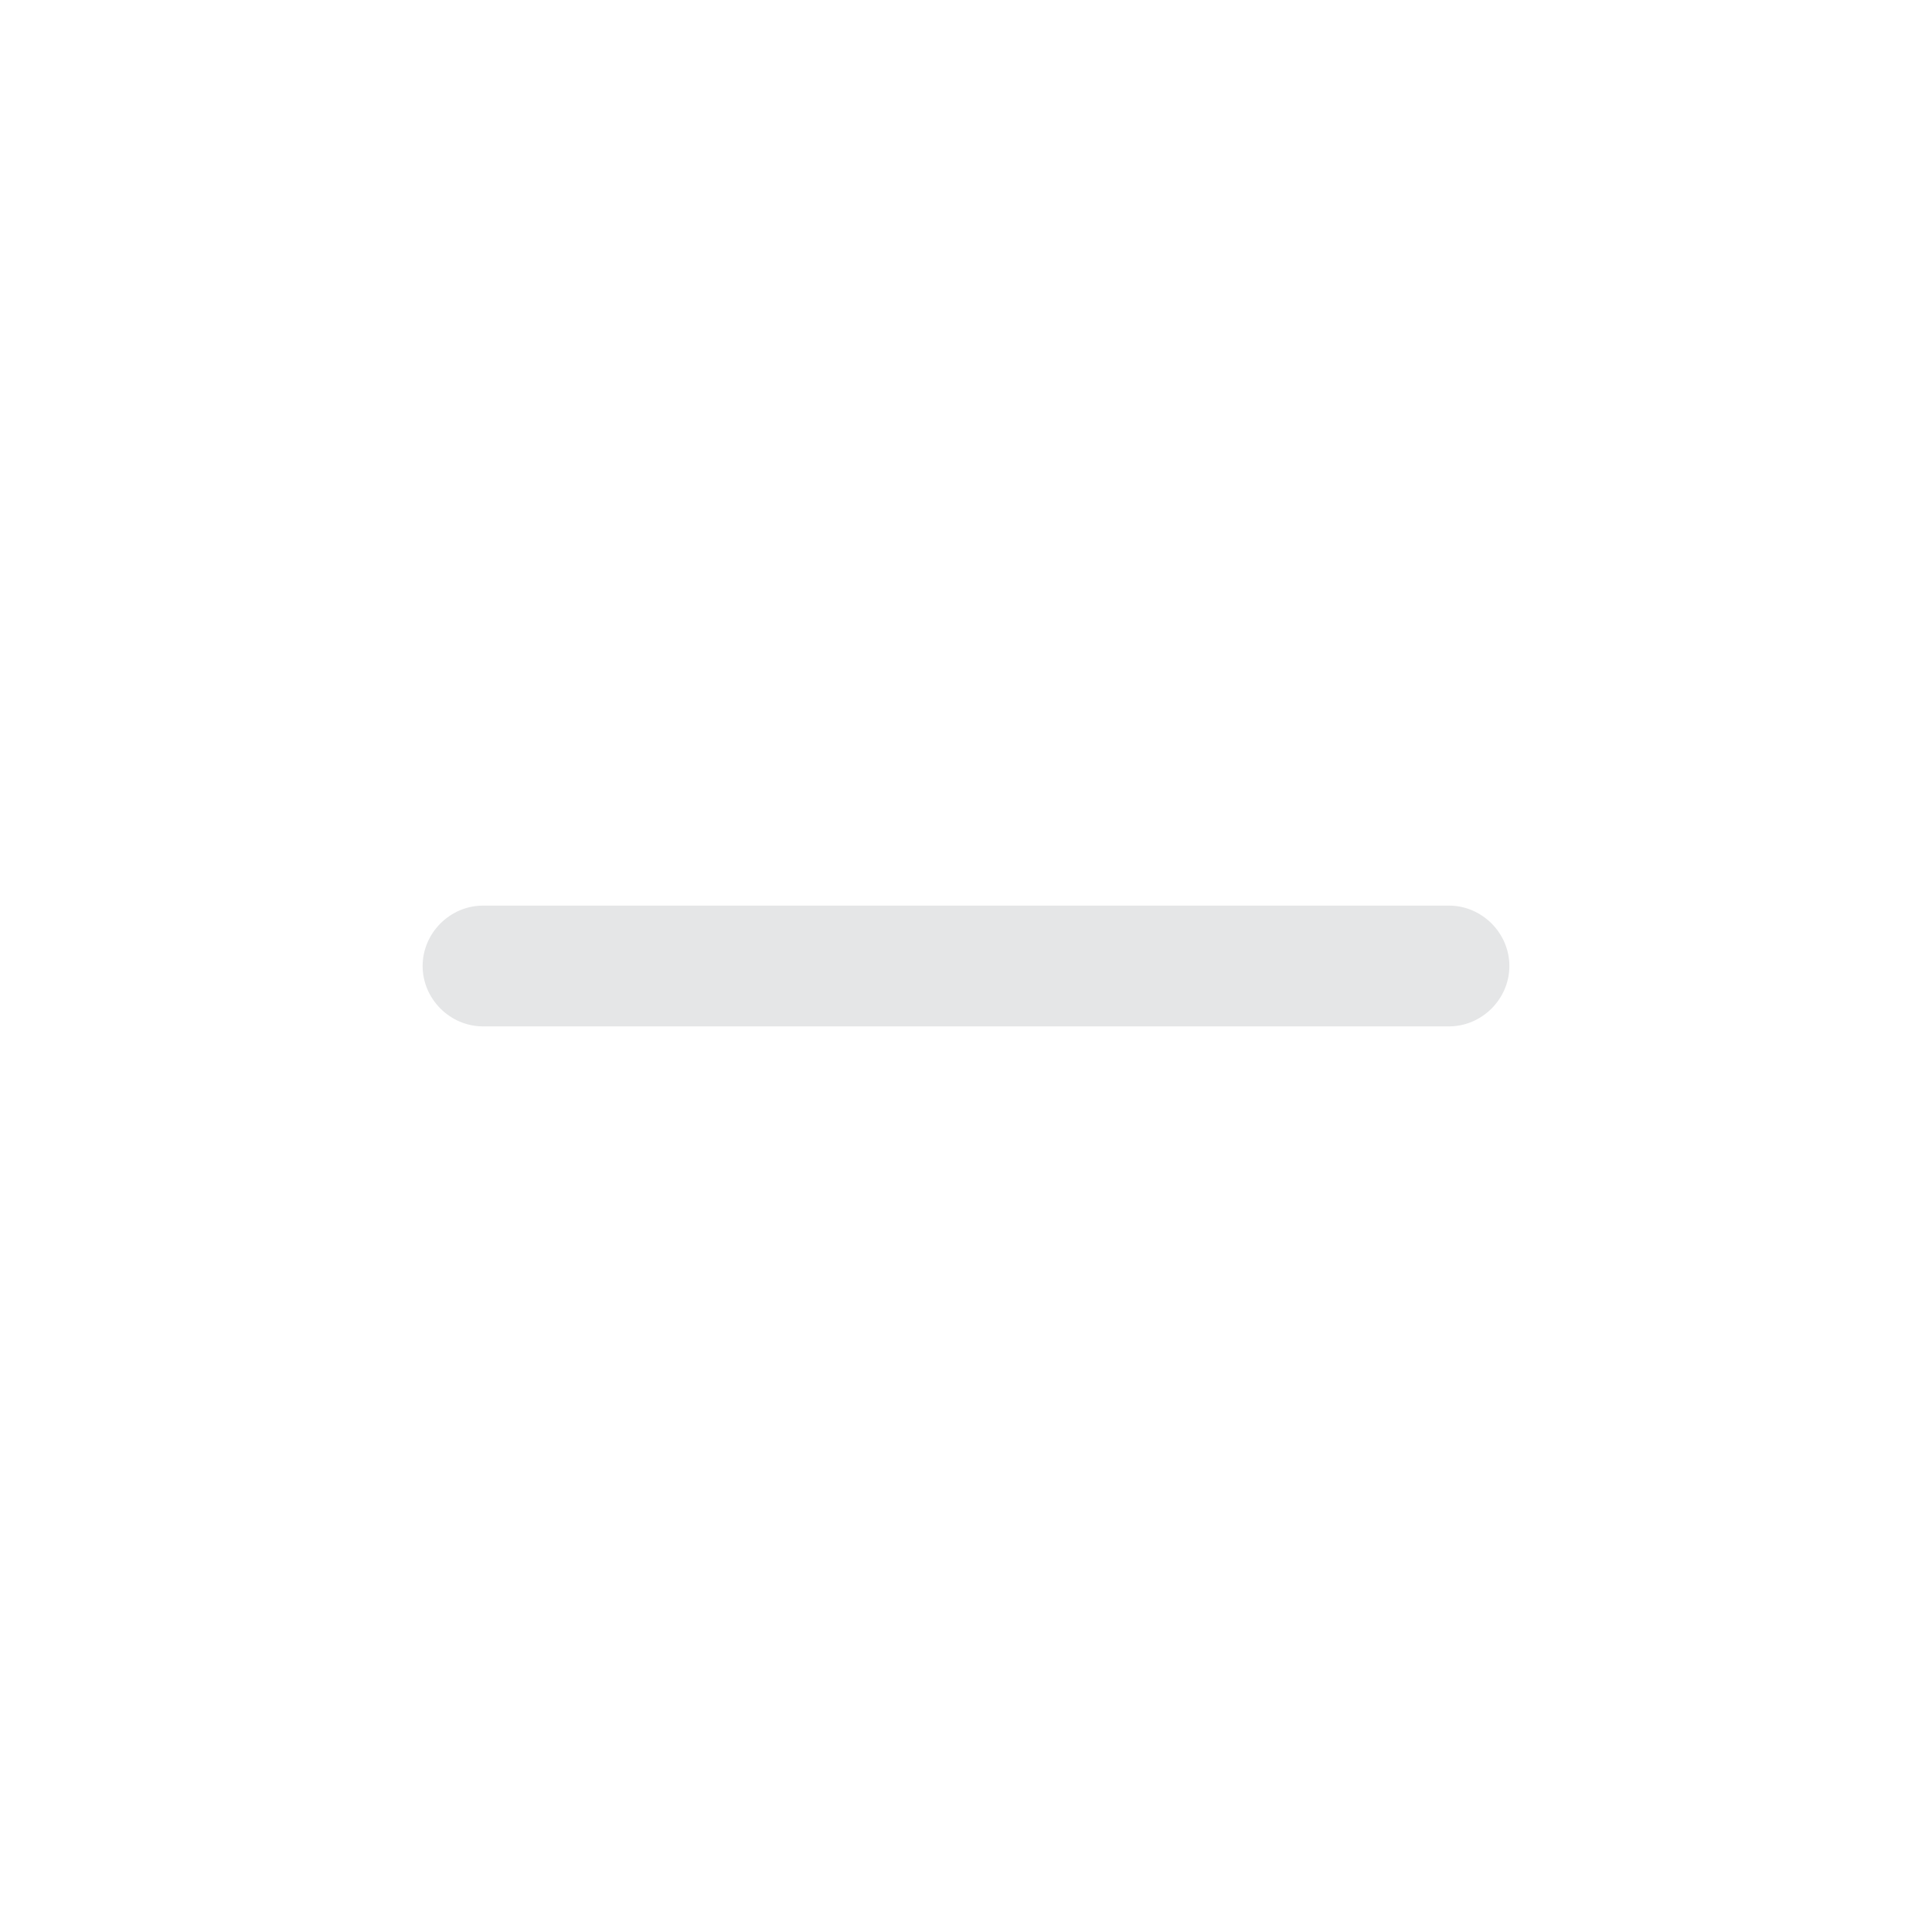
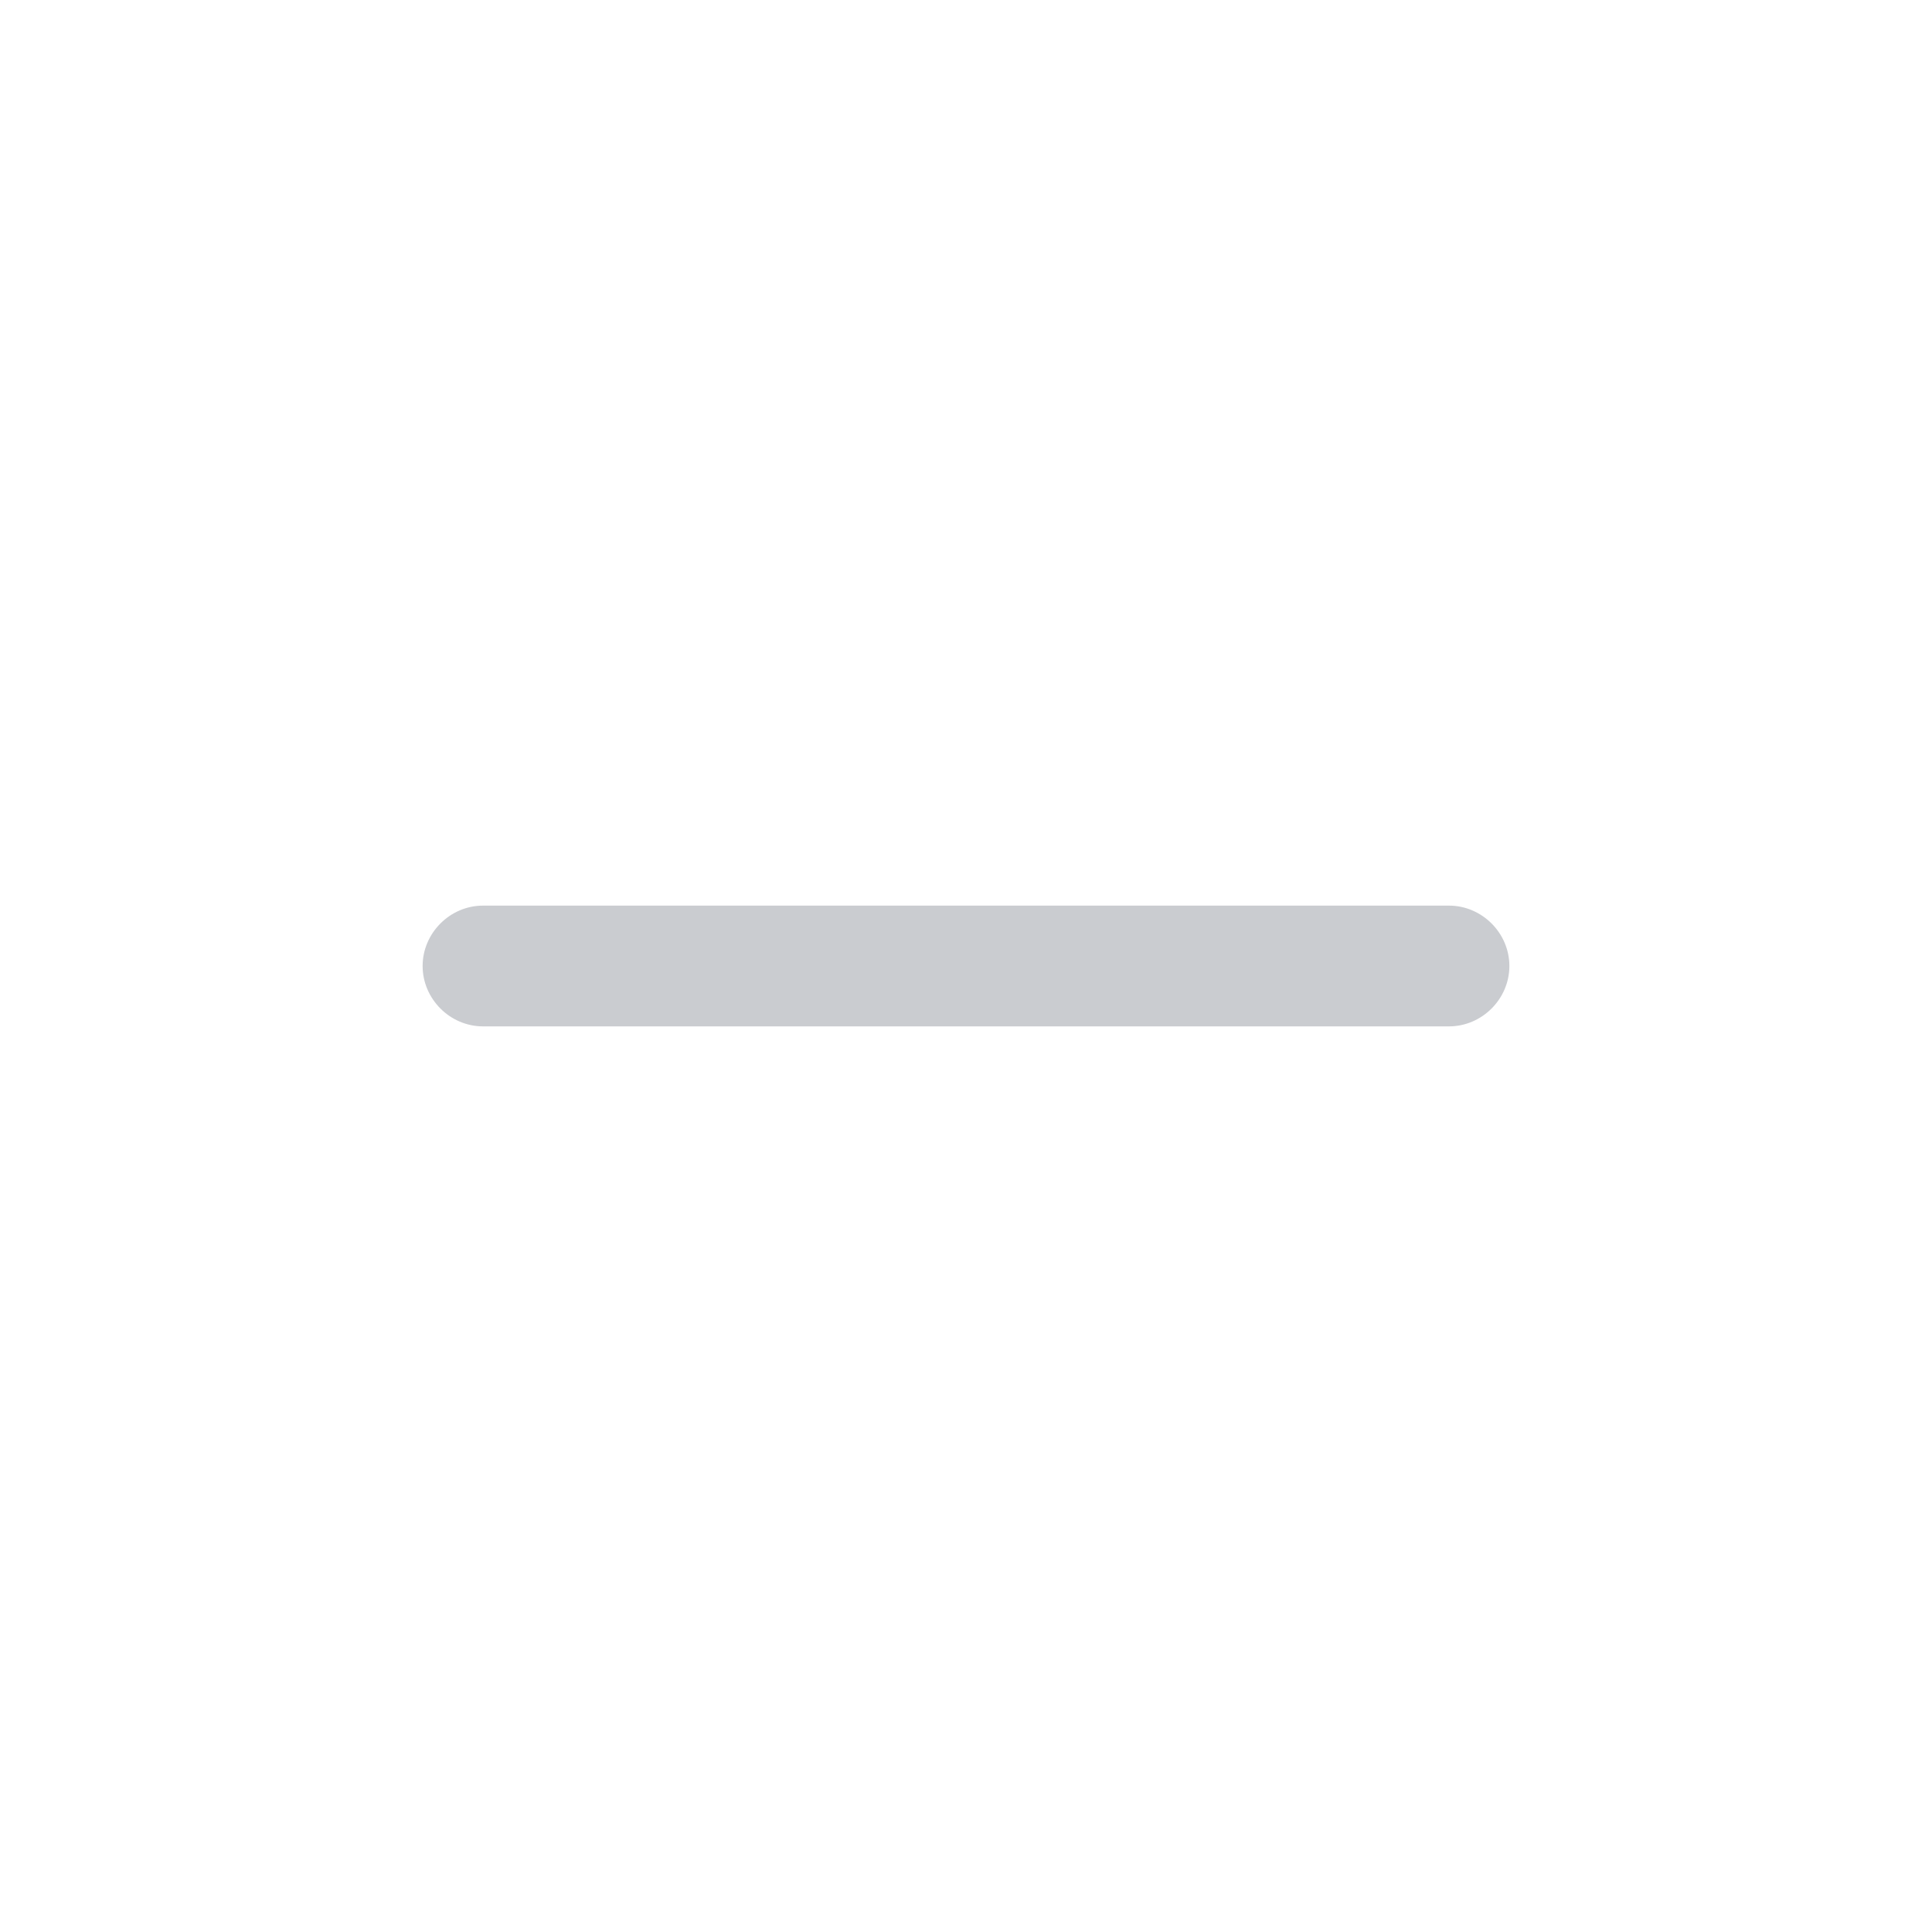
- <svg xmlns="http://www.w3.org/2000/svg" width="16" height="16" viewBox="0 0 16 16" fill="none">
-   <path d="M12 8.5H4C3.727 8.5 3.5 8.273 3.5 8C3.5 7.727 3.727 7.5 4 7.5H12C12.273 7.5 12.5 7.727 12.5 8C12.5 8.273 12.273 8.5 12 8.5Z" fill="#A8AAAE" fill-opacity="0.3" />
+ <svg xmlns="http://www.w3.org/2000/svg" width="20" height="20" viewBox="0 0 16 16" fill="#4F5662">
+   <path d="M12 8.5H4C3.727 8.5 3.5 8.273 3.5 8C3.5 7.727 3.727 7.5 4 7.5H12C12.273 7.5 12.5 7.727 12.5 8C12.5 8.273 12.273 8.5 12 8.5Z" fill="#4F5662" fill-opacity="0.3" />
</svg>
